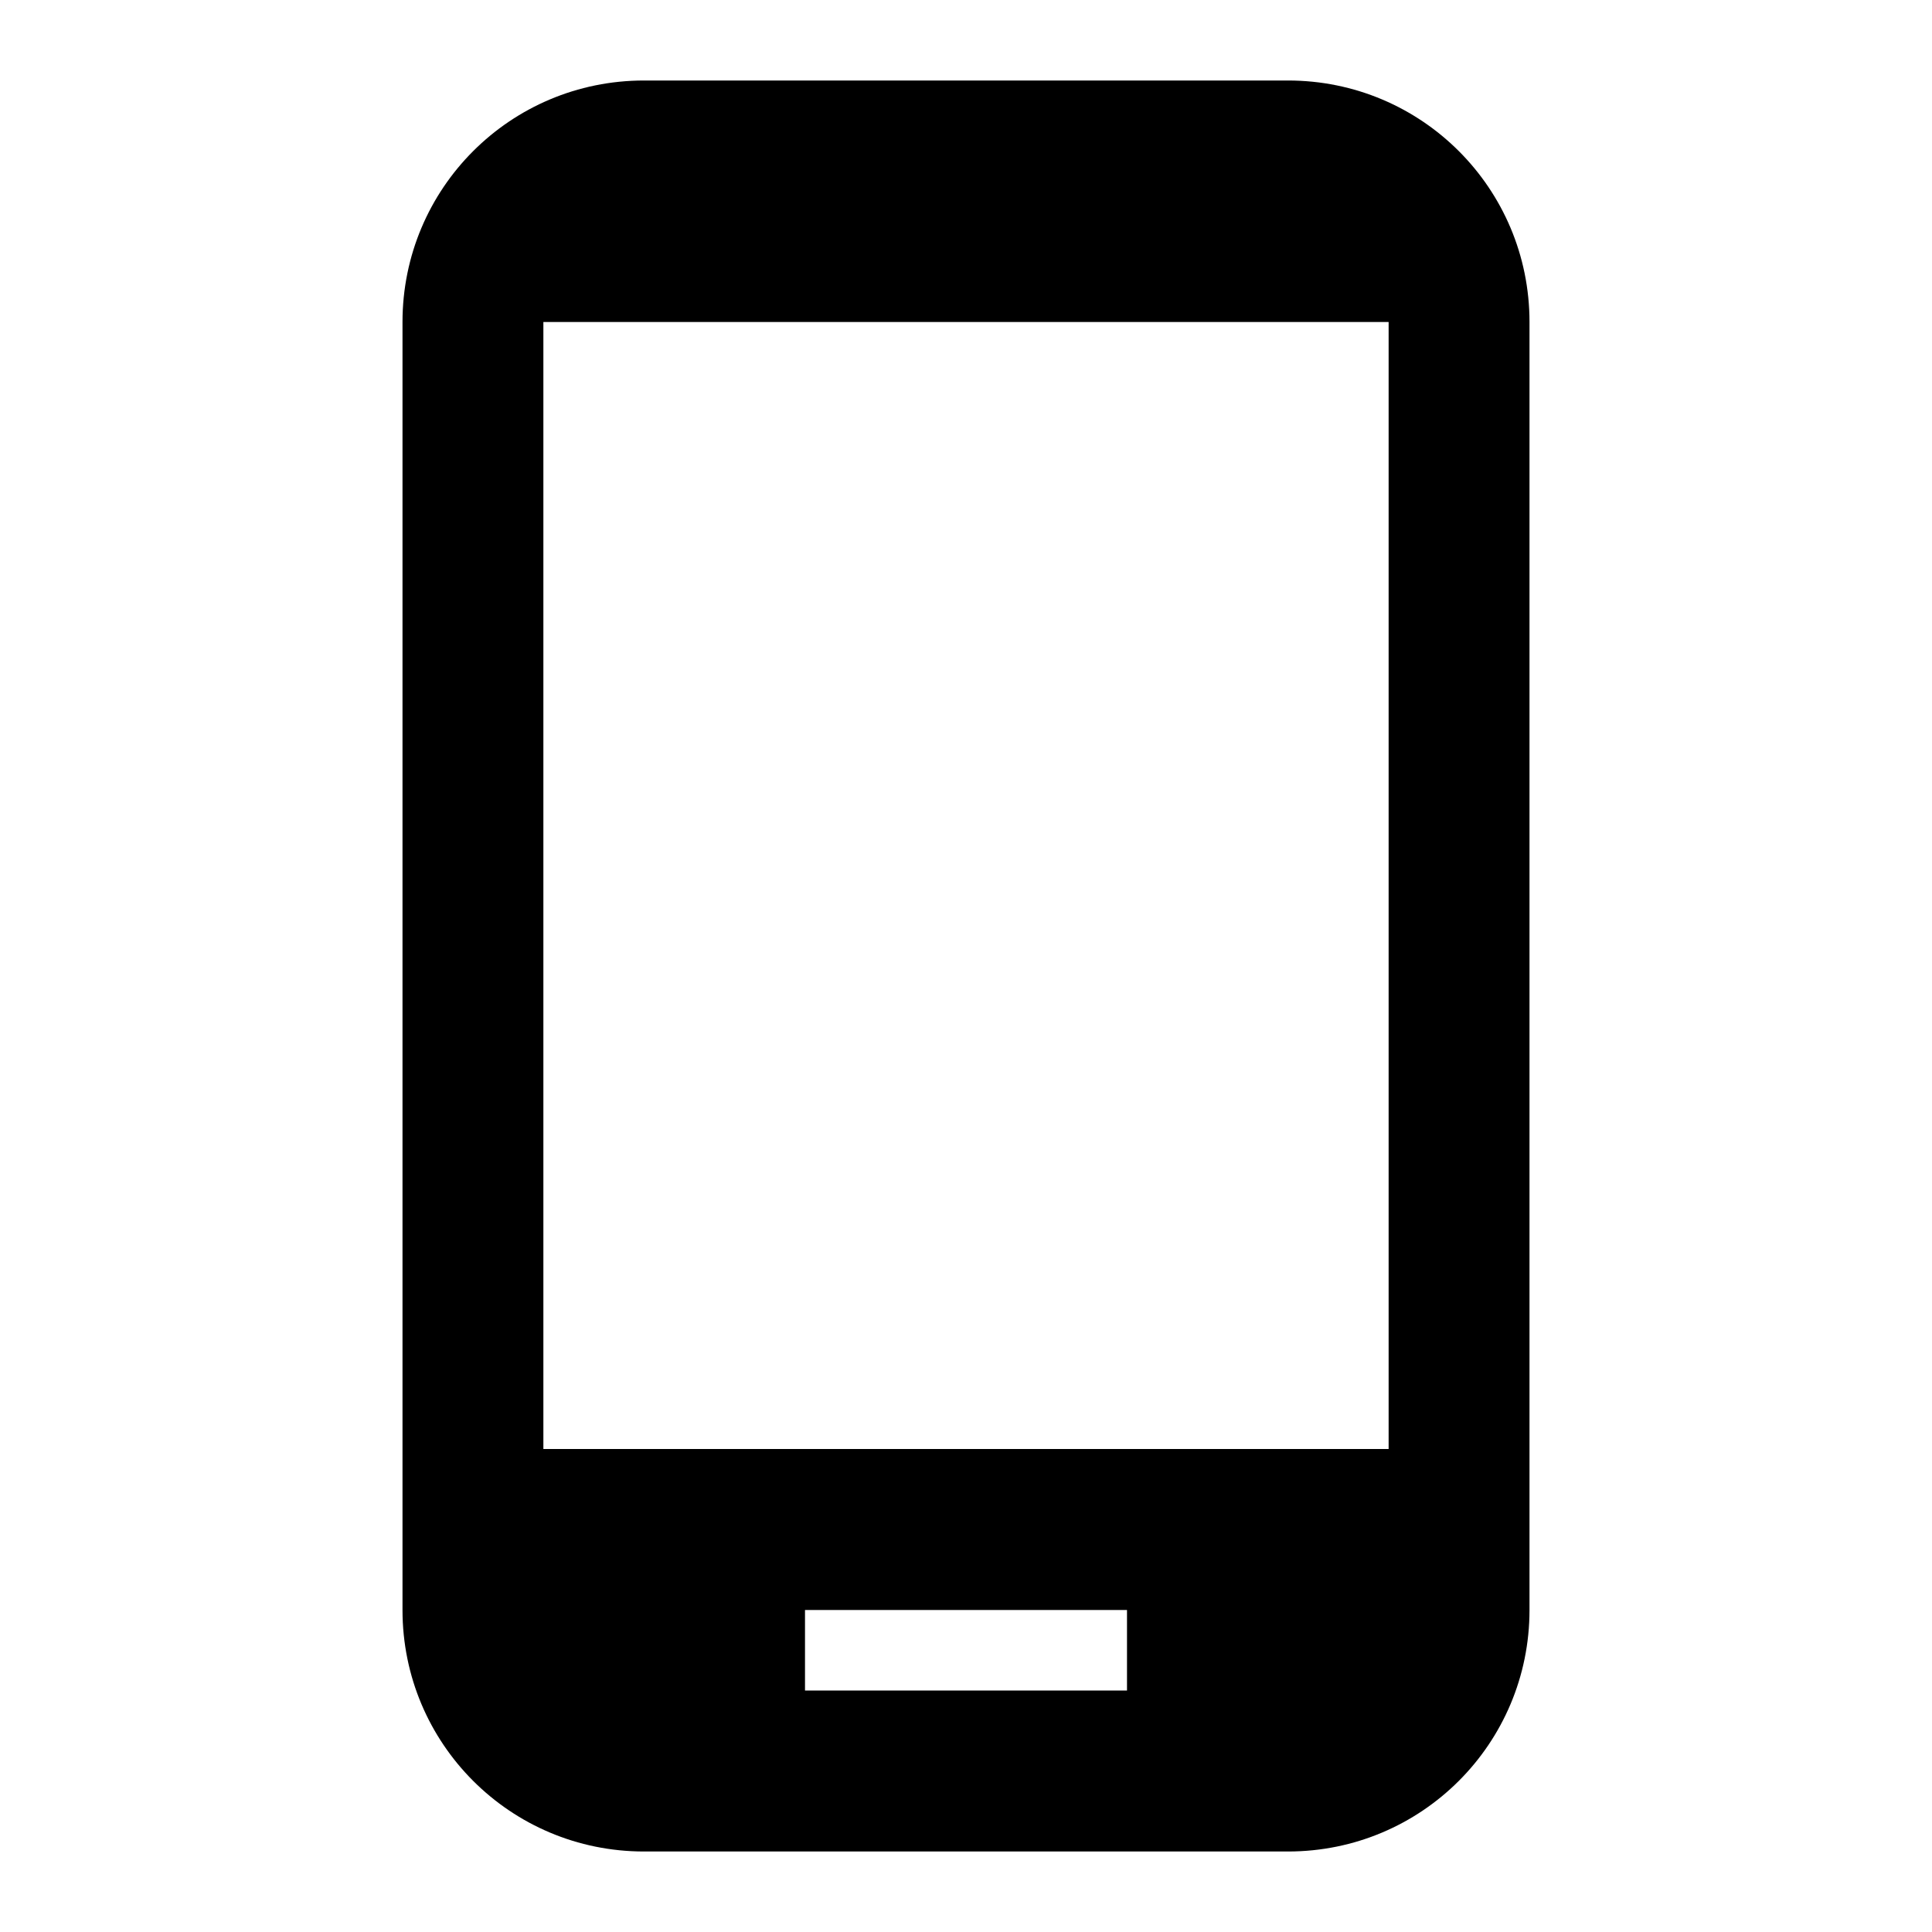
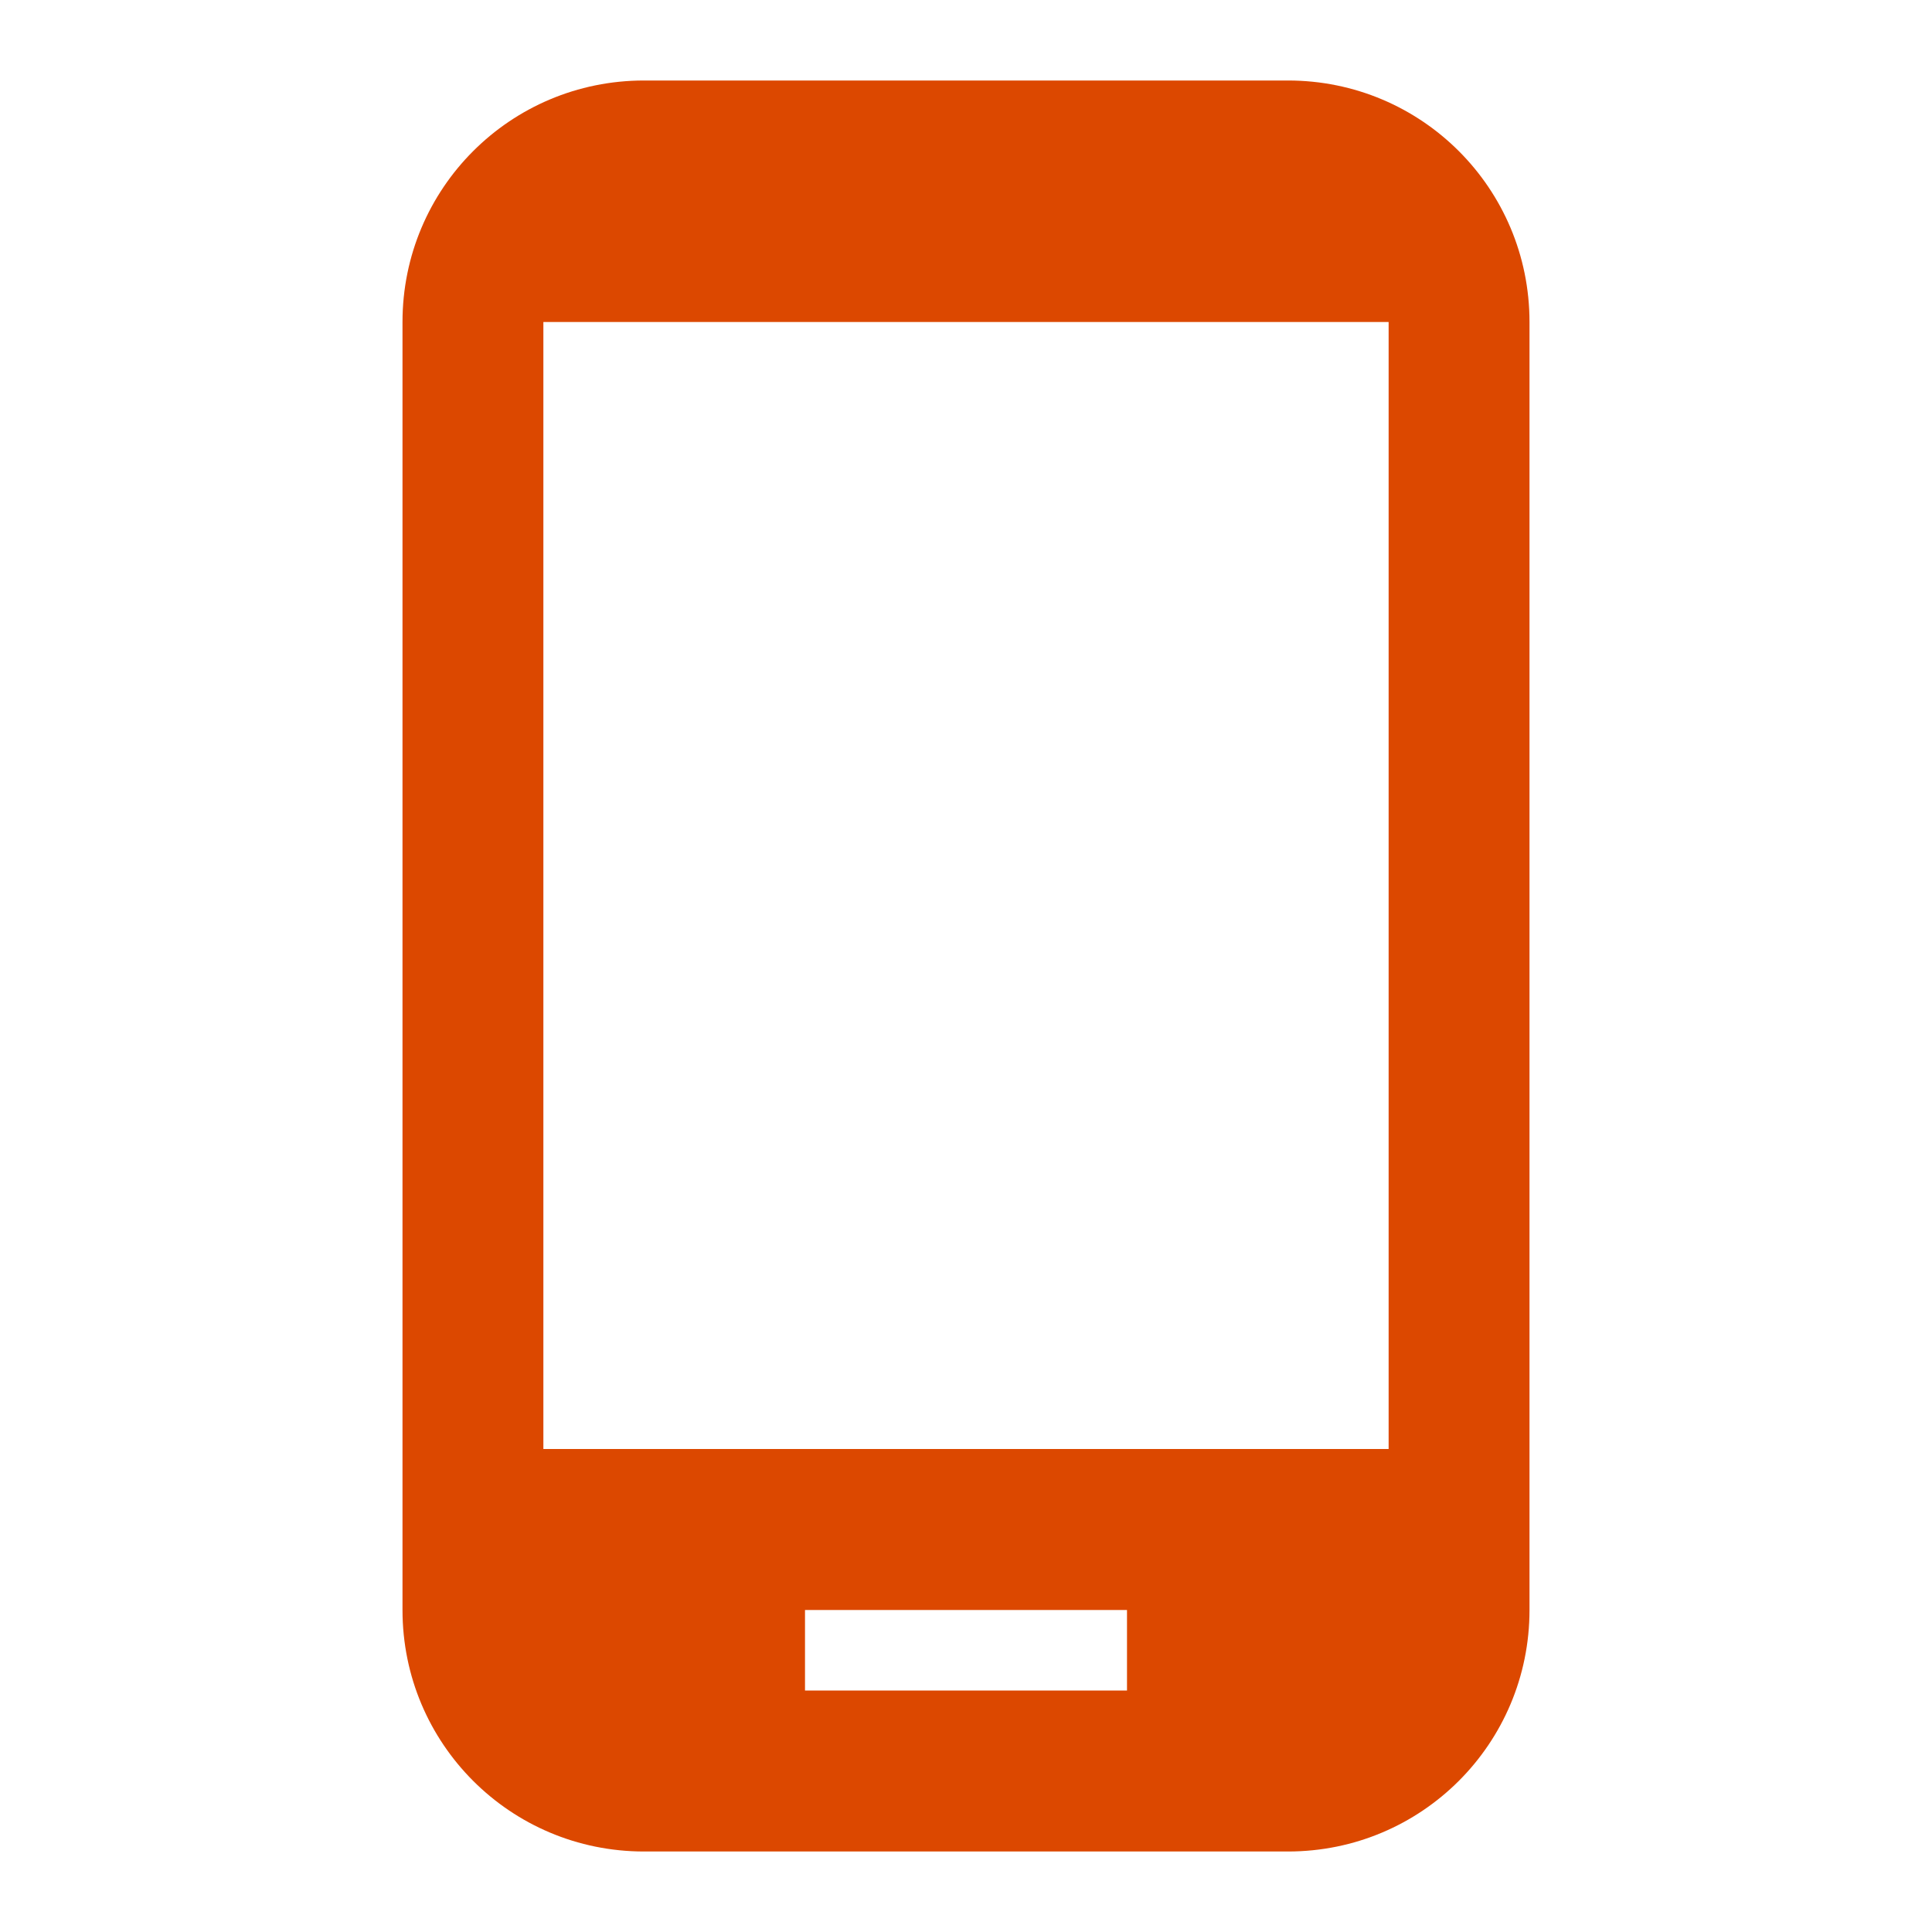
- <svg xmlns="http://www.w3.org/2000/svg" height="24px" viewBox="0 0 24 24" width="24px" fill="#000000">
+ <svg xmlns="http://www.w3.org/2000/svg" height="24px" viewBox="0 0 24 24" width="24px" fill="#dc4800">
  <path d="M0 0h24v24H0z" fill="none" />
  <path d="M16 1H8C6.34 1 5 2.34 5 4v16c0 1.66 1.34 3 3 3h8c1.66 0 3-1.34 3-3V4c0-1.66-1.34-3-3-3zm-2 20h-4v-1h4v1zm3.25-3H6.75V4h10.5v14z" />
</svg>
